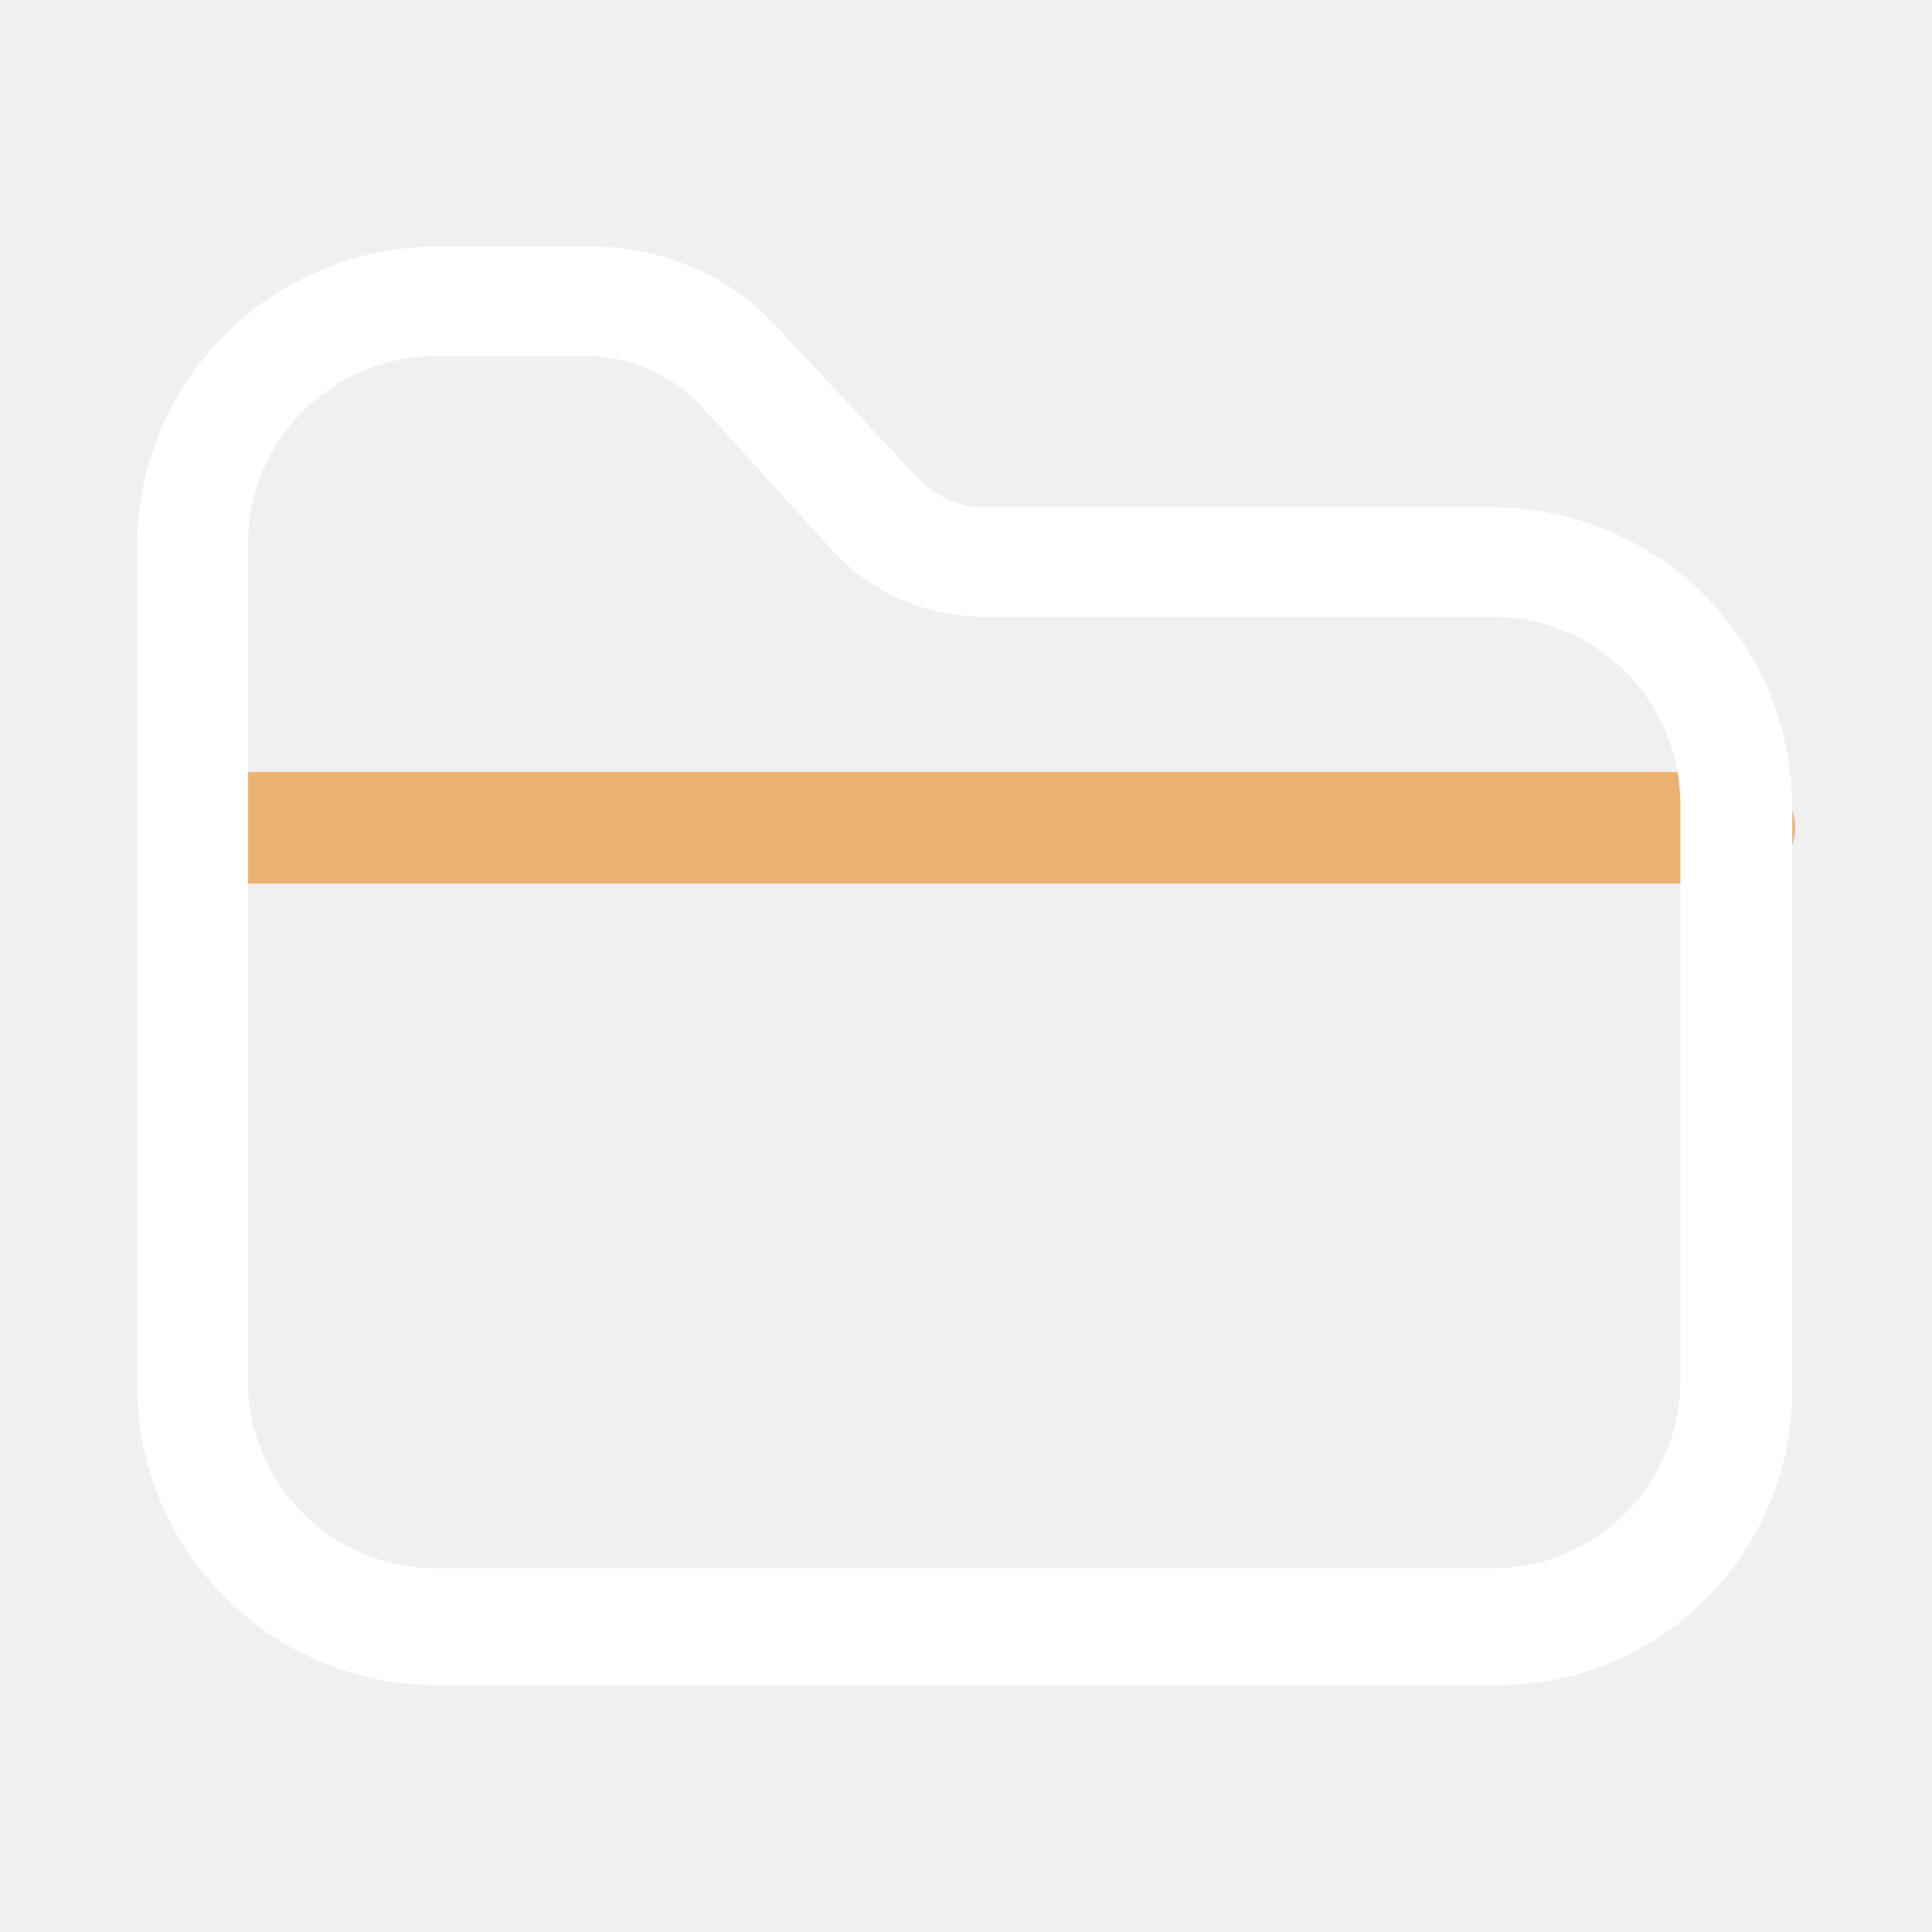
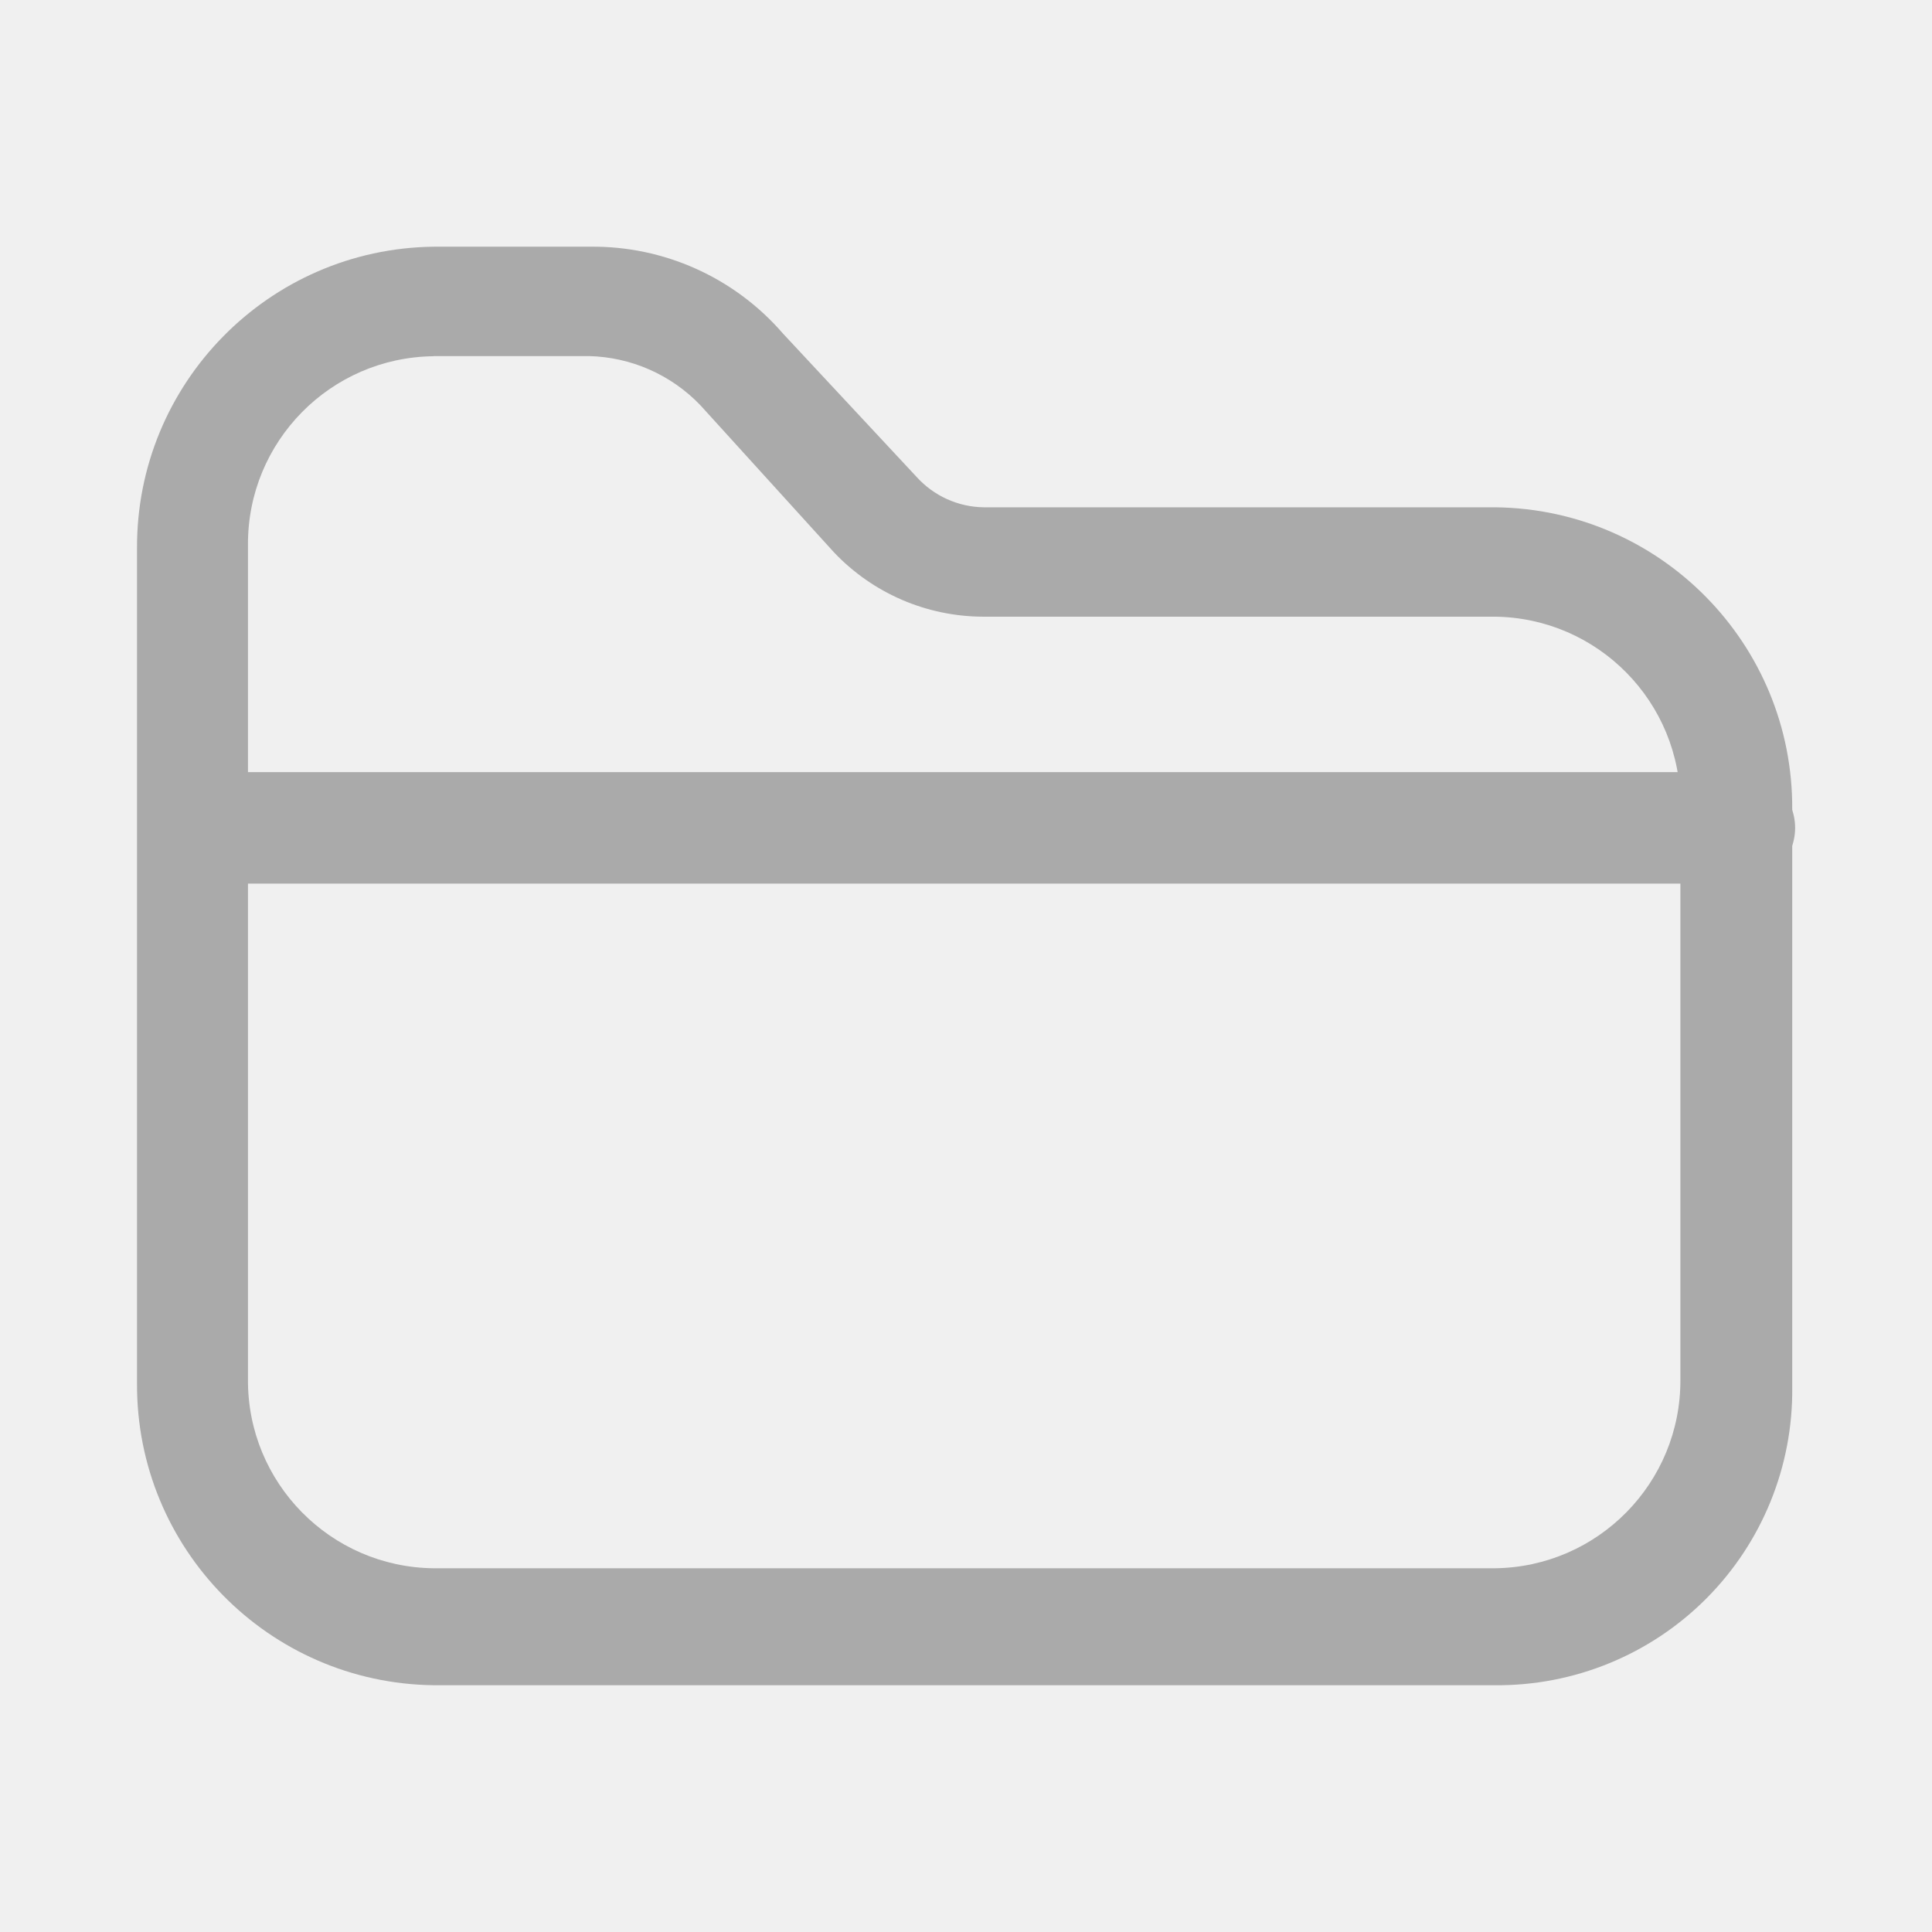
<svg xmlns="http://www.w3.org/2000/svg" width="26" height="26" viewBox="0 0 26 26">
  <defs>
-     <style>.a{fill:none;}</style>
+     <style>.a{fill:none;}.b{fill:#aaa;}</style>
  </defs>
  <g transform="translate(-64 -338)">
    <rect class="a" width="26" height="26" transform="translate(64 338)" />
    <g transform="translate(29.577 238.92)">
-       <path fill="#eab170" d="M66.164,400.431H45.549a.749.749,0,1,1,0-1.5H66.164a.749.749,0,1,1,0,1.5Z" transform="translate(-8.333 -289.46)" />
-       <path fill="#ffffff" d="M54.537,121.759H40.26a4.041,4.041,0,0,1-3.993-4.065V106.465A4.041,4.041,0,0,1,40.26,102.4h2.1a3.379,3.379,0,0,1,2.6,1.169l1.8,1.931a1.24,1.24,0,0,0,.9.407h6.889a4.041,4.041,0,0,1,3.993,4.065v7.774A3.966,3.966,0,0,1,54.537,121.759ZM40.26,103.874a2.526,2.526,0,0,0-2.5,2.541v11.229a2.526,2.526,0,0,0,2.5,2.541H54.537a2.526,2.526,0,0,0,2.5-2.541V109.92a2.526,2.526,0,0,0-2.5-2.541H47.648a2.774,2.774,0,0,1-2-.864l-1.8-1.982a2.146,2.146,0,0,0-1.5-.661h-2.1Z" />
+       <path class="b" d="M66.164,400.431H45.549a.749.749,0,1,1,0-1.5H66.164a.749.749,0,1,1,0,1.5Z" transform="translate(-8.333 -289.46)" />
+       <path class="b" d="M54.537,121.759H40.26a4.041,4.041,0,0,1-3.993-4.065V106.465A4.041,4.041,0,0,1,40.26,102.4h2.1a3.379,3.379,0,0,1,2.6,1.169l1.8,1.931a1.24,1.24,0,0,0,.9.407h6.889a4.041,4.041,0,0,1,3.993,4.065v7.774A3.966,3.966,0,0,1,54.537,121.759ZM40.26,103.874a2.526,2.526,0,0,0-2.5,2.541v11.229a2.526,2.526,0,0,0,2.5,2.541H54.537a2.526,2.526,0,0,0,2.5-2.541V109.92a2.526,2.526,0,0,0-2.5-2.541H47.648a2.774,2.774,0,0,1-2-.864l-1.8-1.982a2.146,2.146,0,0,0-1.5-.661h-2.1Z" />
    </g>
  </g>
</svg>
